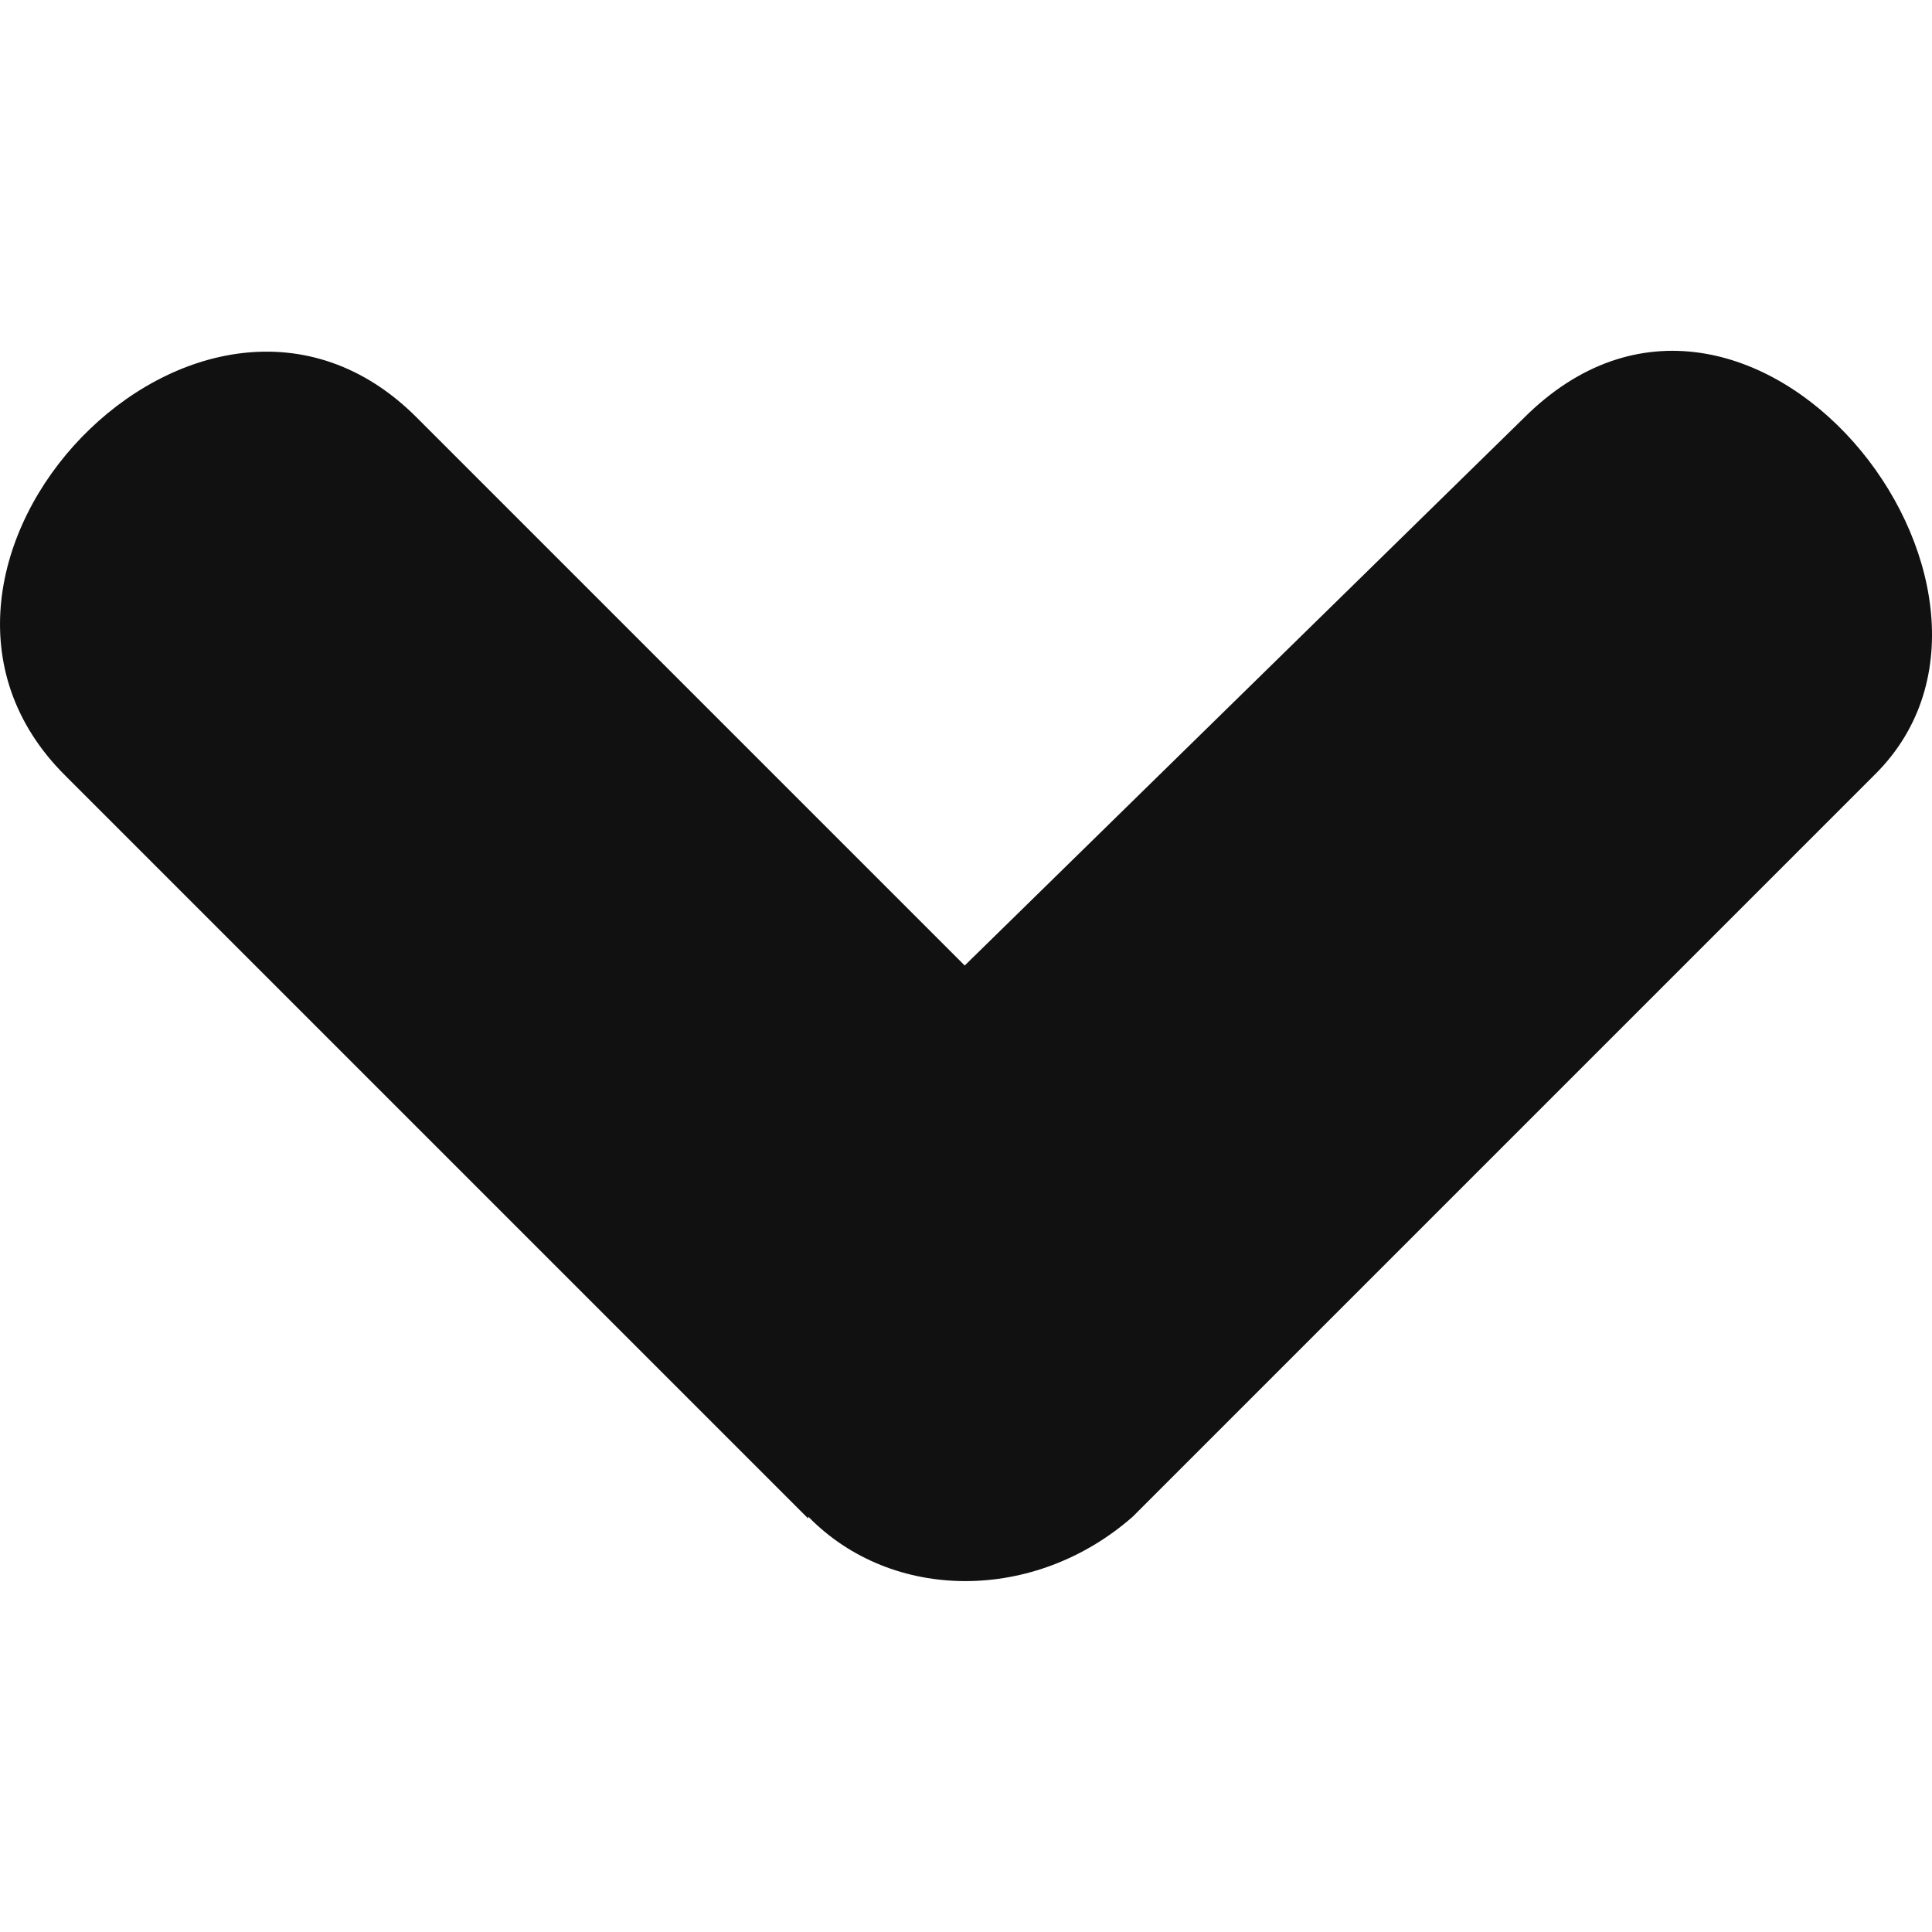
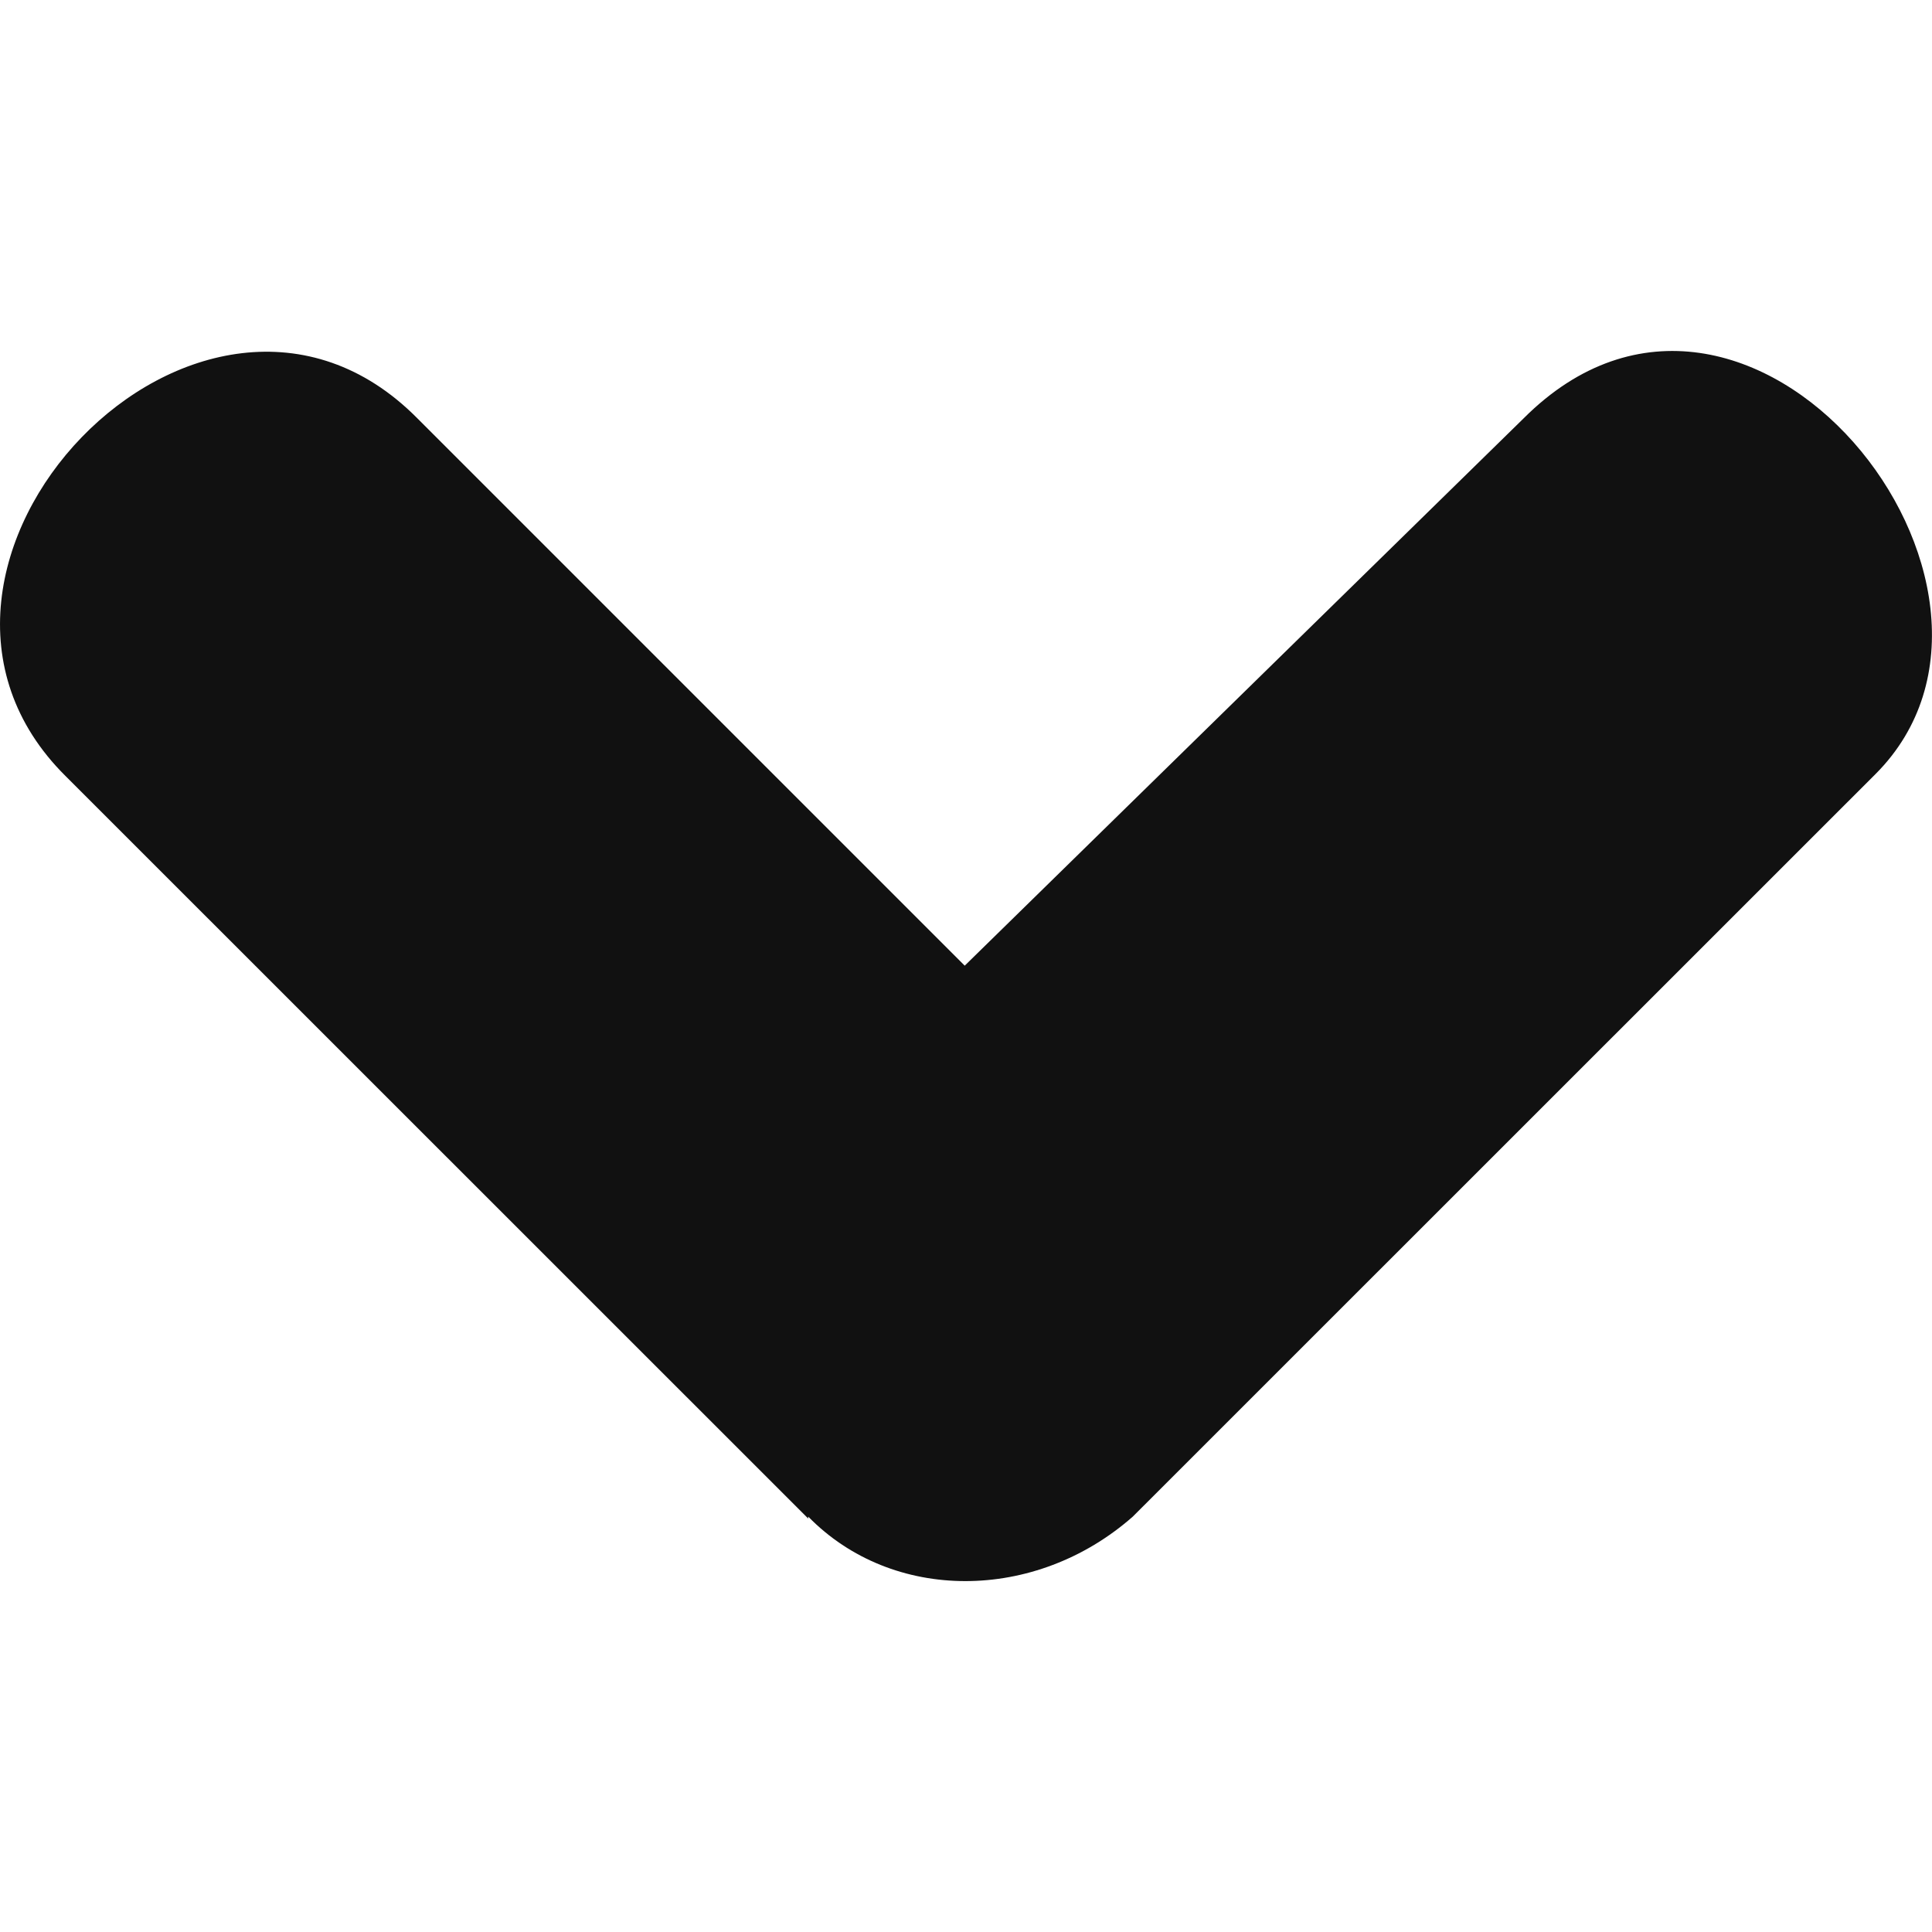
- <svg xmlns="http://www.w3.org/2000/svg" width="12" height="12" viewBox="0 0 12 12" fill="none">
-   <path d="M5.02 9.432L0.407 4.819C-0.904 3.52 1.257 1.25 2.592 2.597L5.992 5.997L9.464 2.597C10.86 1.201 12.803 3.653 11.649 4.807L7.036 9.42C6.429 9.954 5.542 9.954 5.02 9.42L5.02 9.432Z" fill="#111111" />
+ <svg xmlns="http://www.w3.org/2000/svg" width="12" height="12" fill="none">
+   <path d="M5.02 9.432.407 4.82c-1.311-1.3.85-3.57 2.185-2.222l3.4 3.4 3.472-3.4c1.396-1.396 3.338 1.056 2.185 2.21L7.036 9.42c-.607.534-1.494.534-2.016 0v.012Z" fill="#111" />
</svg>
